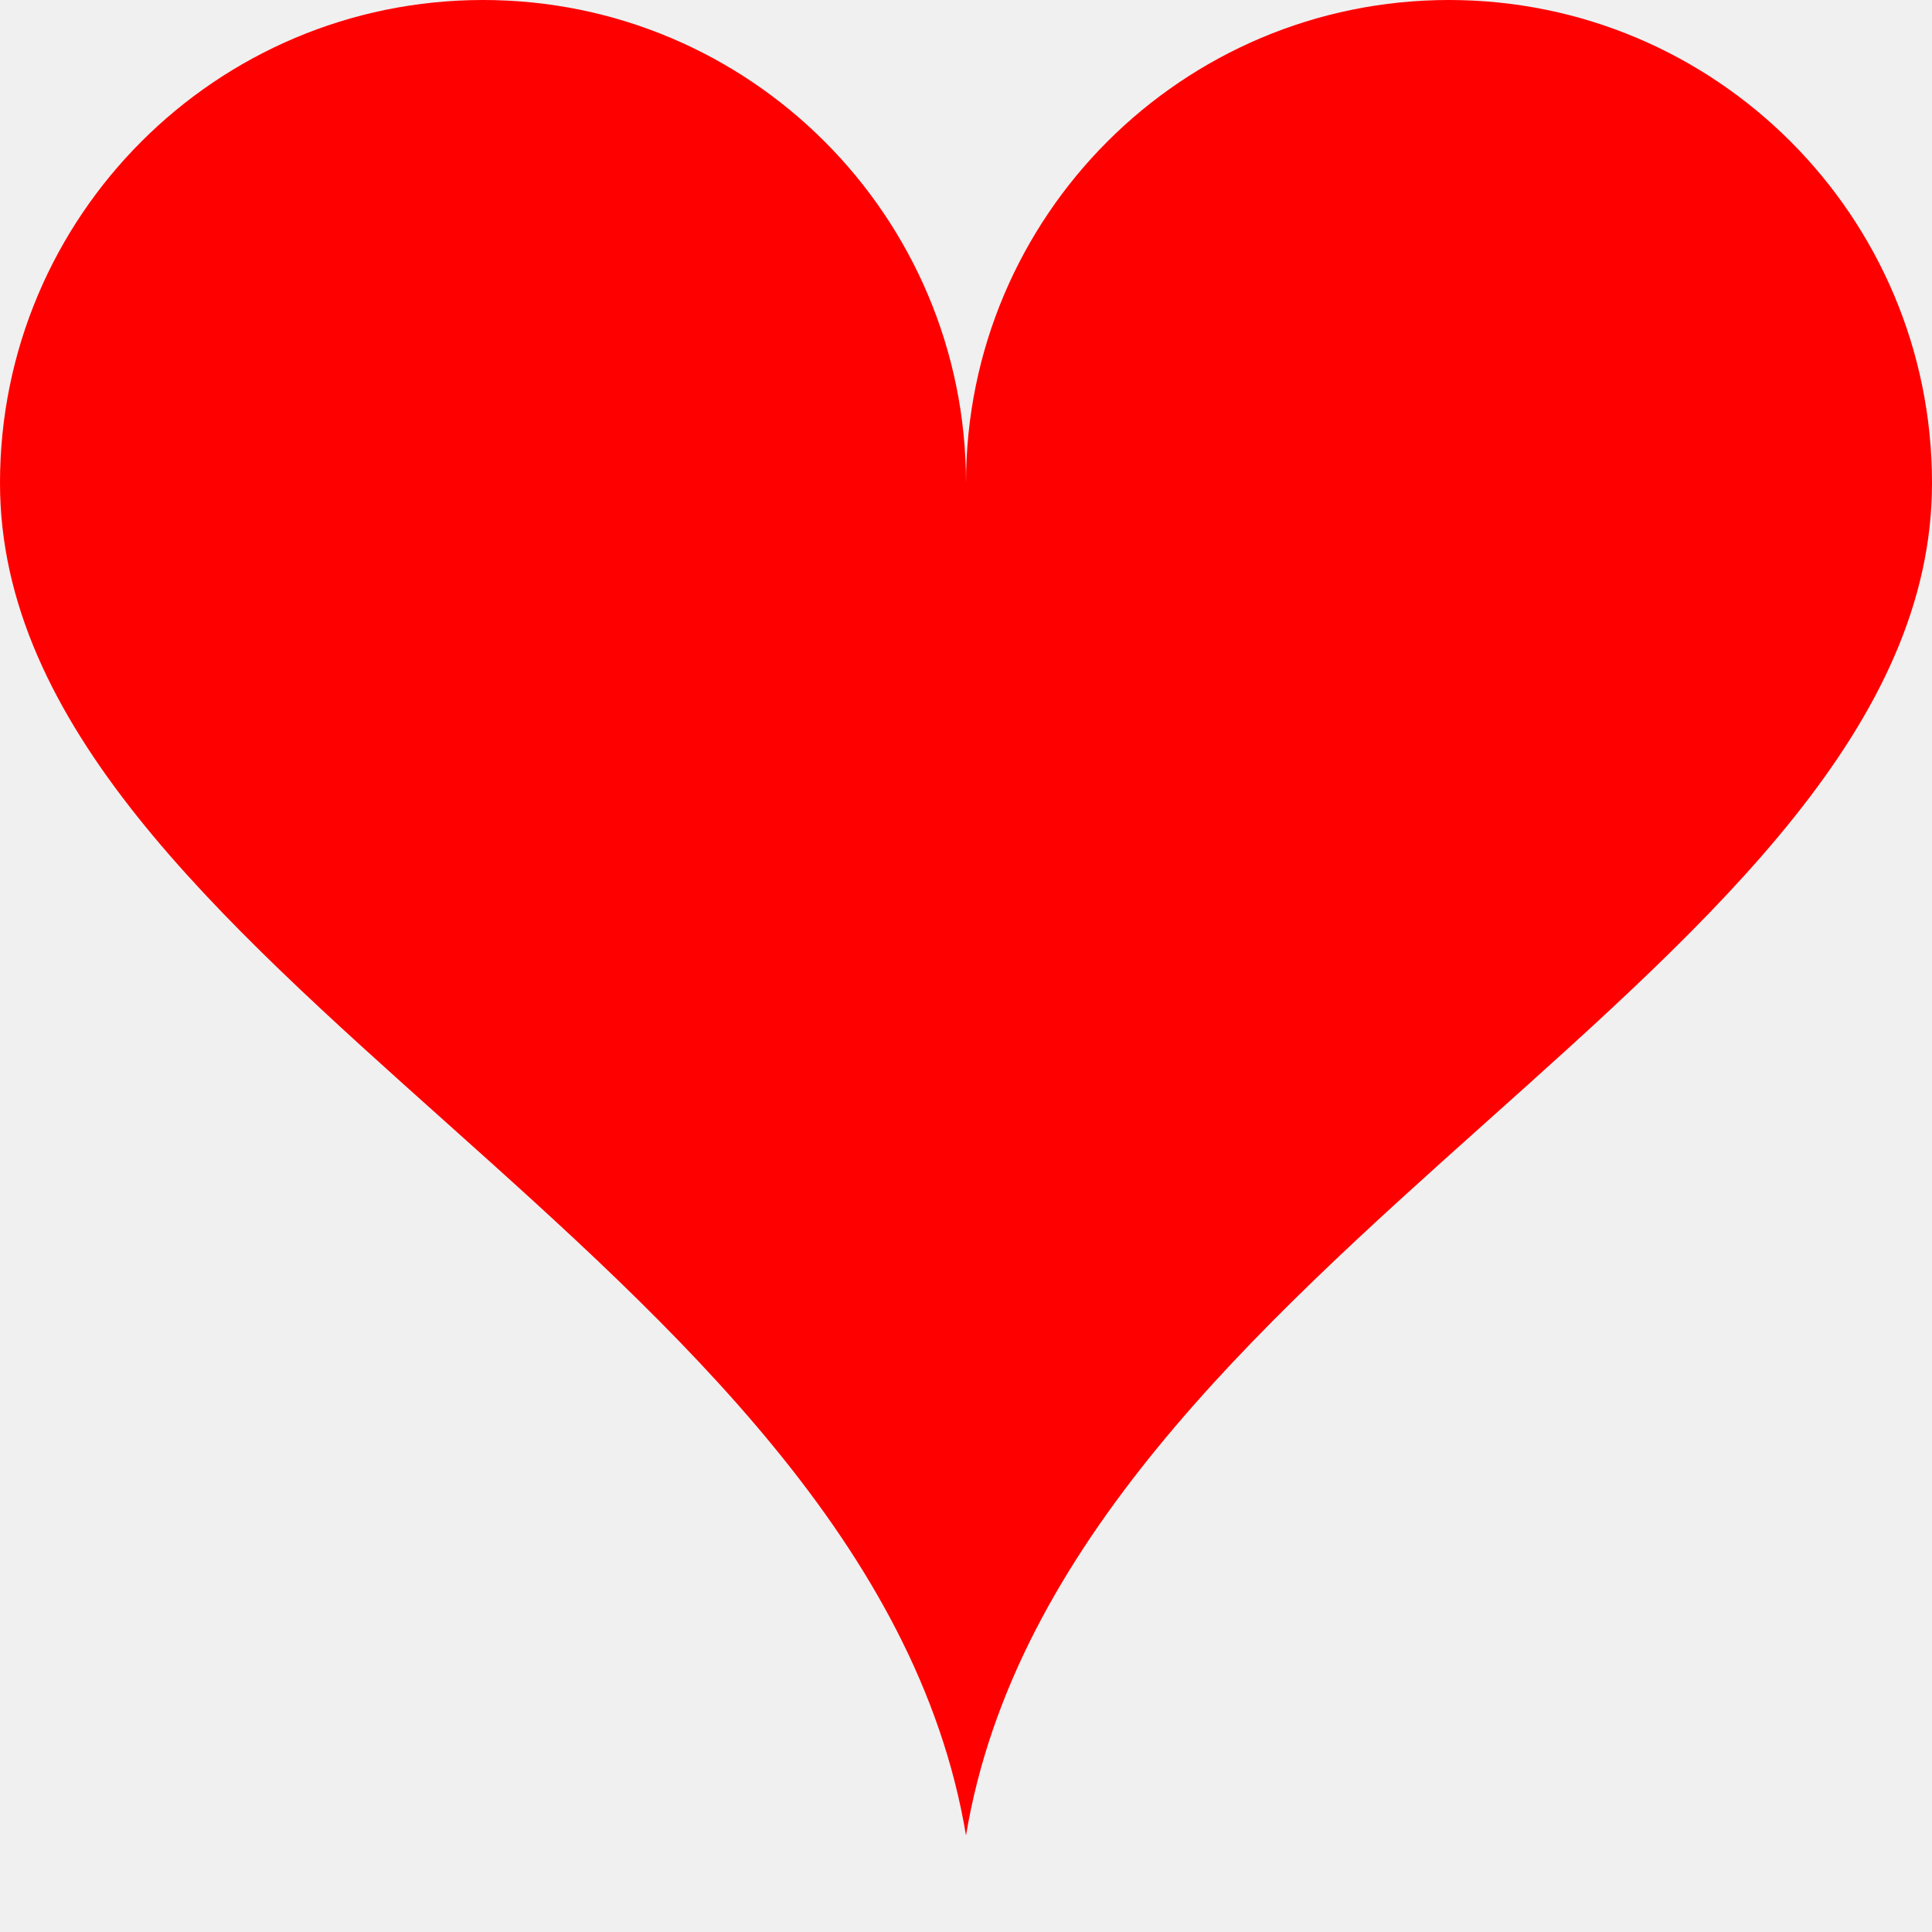
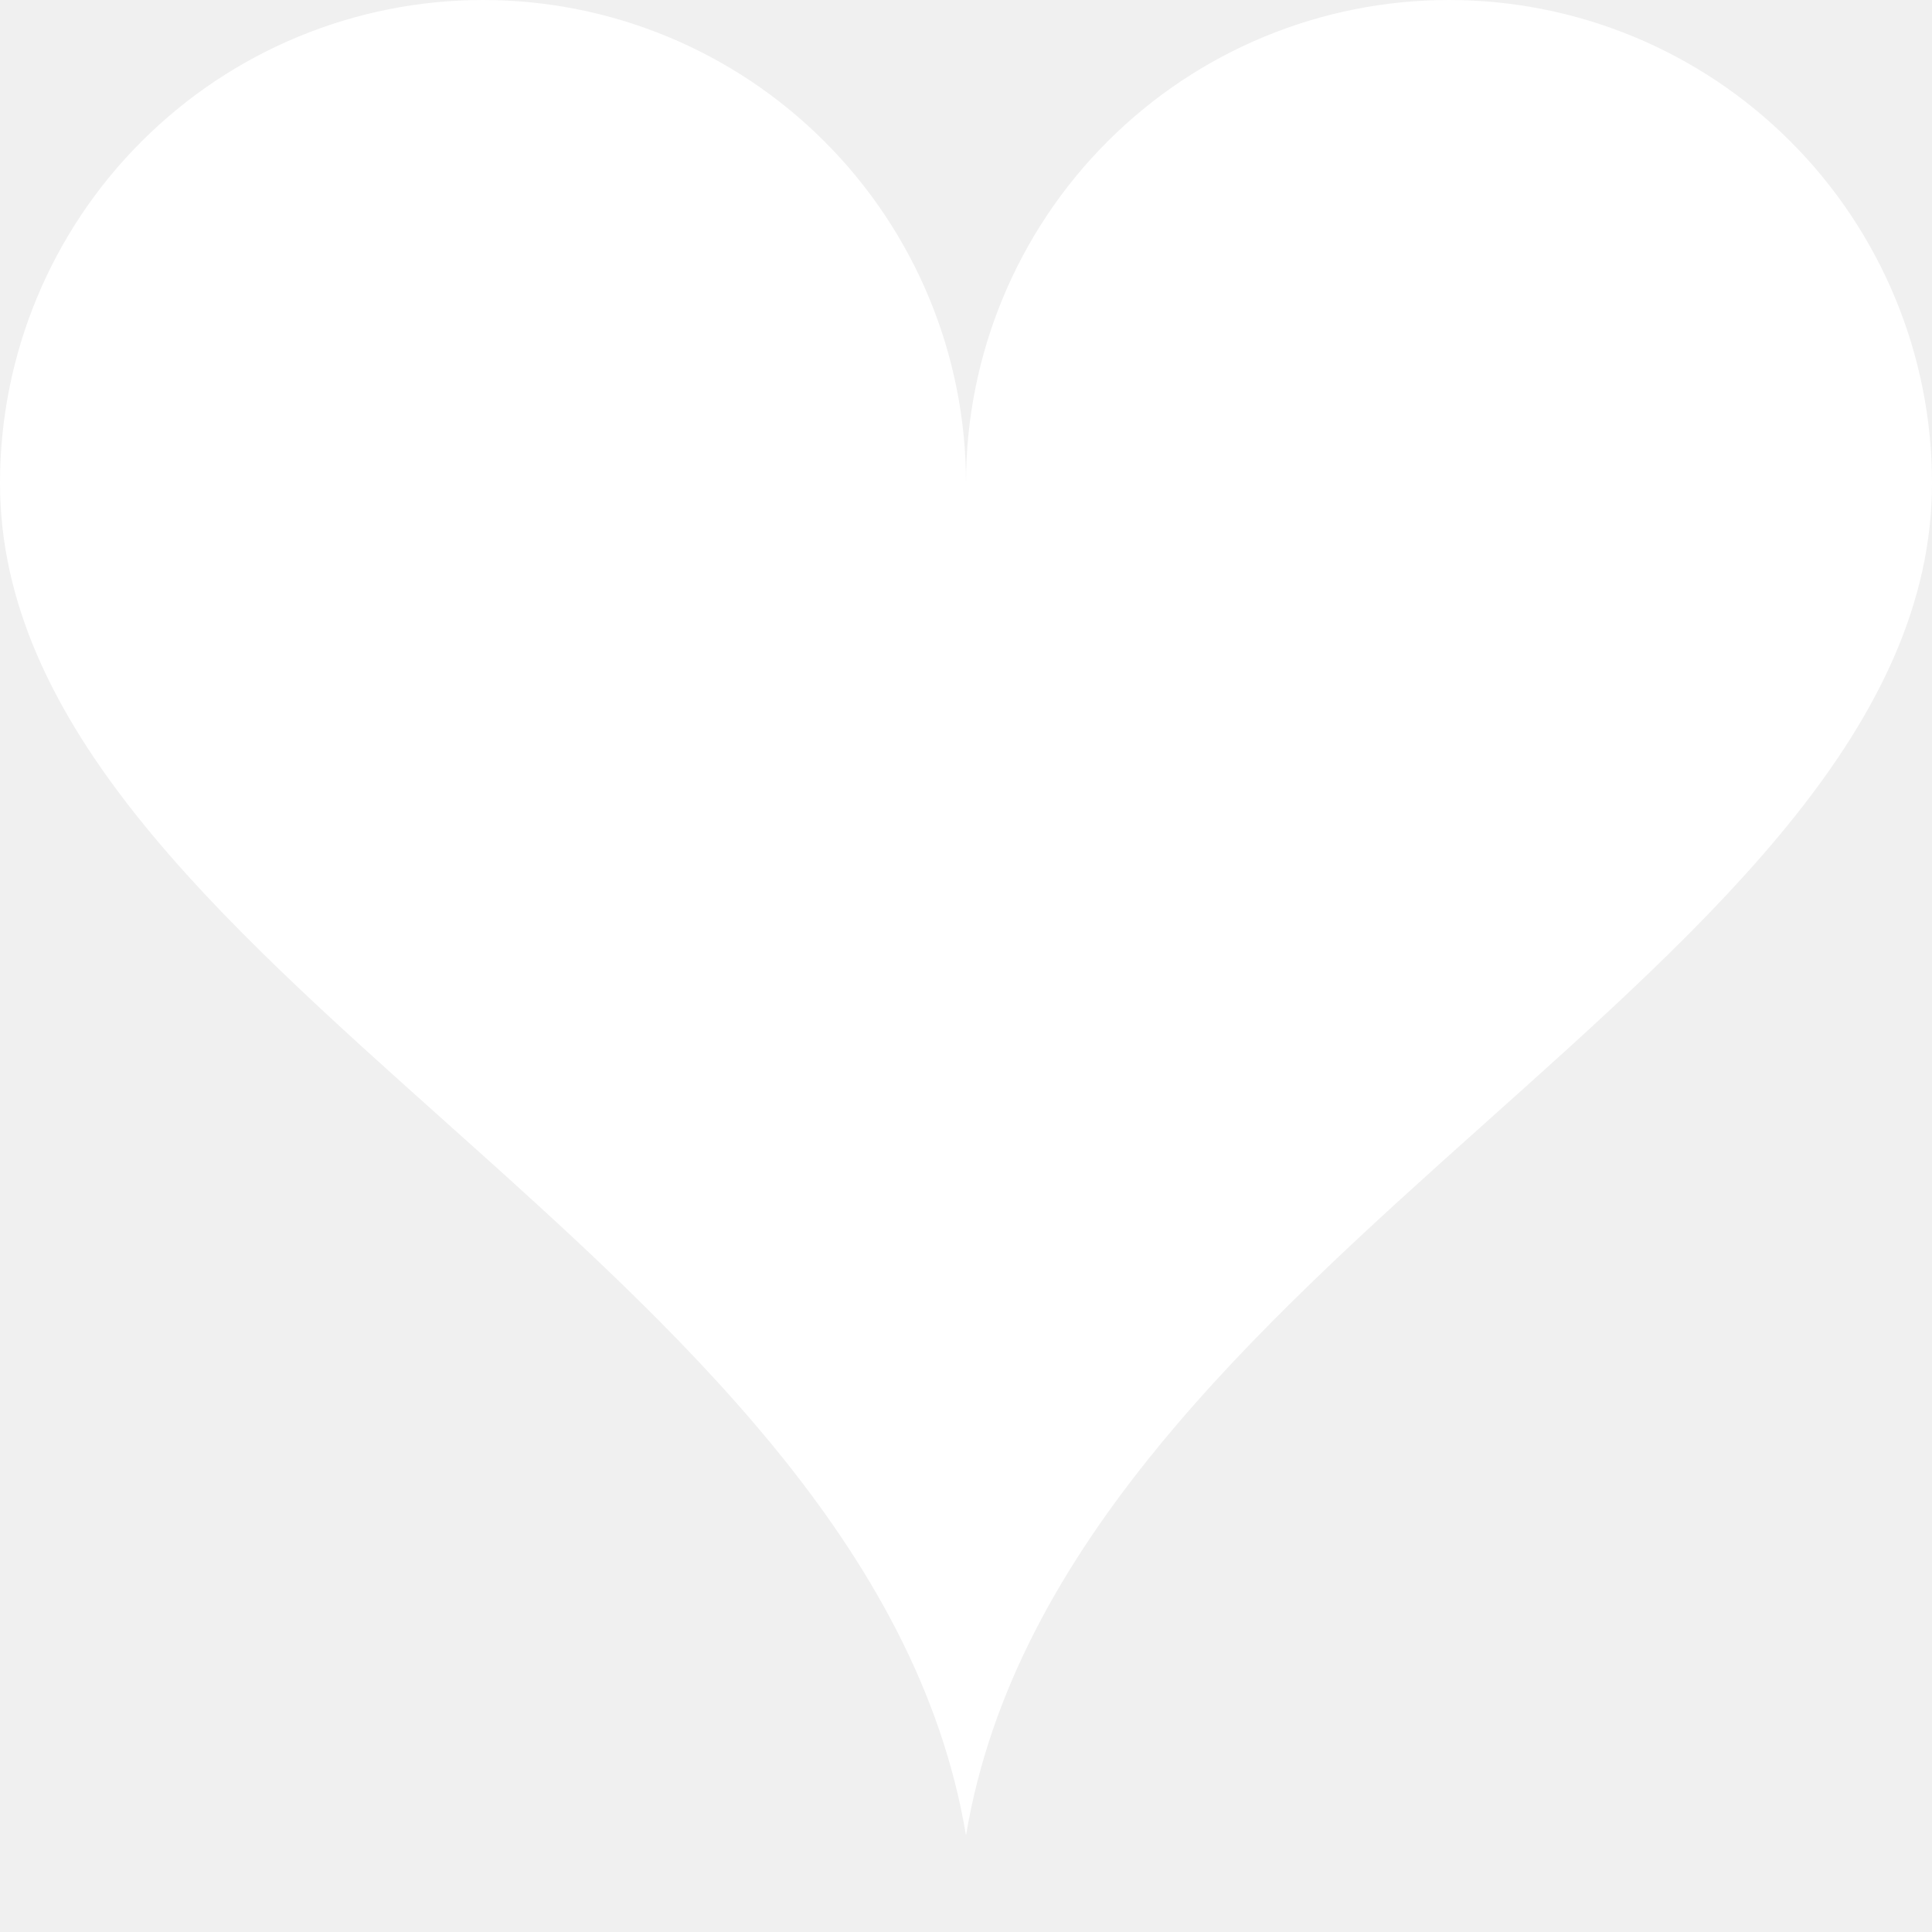
- <svg xmlns="http://www.w3.org/2000/svg" xmlns:xlink="http://www.w3.org/1999/xlink" id="svg13" width="200" height="200" version="1.1">
-   <defs id="defs8">
-     <path d="M 0,0 A 50,50 90 0 1 100,0 C 100,50 10,80 0,140" id="arc" />
-     <g id="heartgroup">
-       <use height="100%" width="100%" y="0" x="0" id="use3" xlink:href="#arc" />
-       <use height="100%" width="100%" y="0" x="0" id="use5" transform="scale(-1,1)" xlink:href="#arc" />
+ <svg xmlns="http://www.w3.org/2000/svg" width="25" height="25" viewBox="0 0 25 25" fill="none">
+   <g id="heart 1">
+     <g id="redheart">
+       <g id="use10">
+         <path id="use3" d="M12.5 6.25C12.5 4.592 11.841 3.003 10.669 1.831C9.497 0.658 7.908 0 6.25 0C4.592 0 3.003 0.658 1.831 1.831C0.658 3.003 0 4.592 0 6.25C0 12.5 11.25 16.25 12.5 23.75" fill="white" />
+         <path id="use5" d="M12.5 6.25C12.5 4.592 13.159 3.003 14.331 1.831C15.503 0.658 17.092 0 18.75 0C20.408 0 21.997 0.658 23.169 1.831C24.341 3.003 25 4.592 25 6.25C25 12.5 13.75 16.25 12.5 23.75" fill="white" />
+       </g>
    </g>
-   </defs>
-   <g transform="translate(100,50)" id="redheart">
-     <use height="100%" width="100%" y="0" x="0" style="fill:#ff0000;stroke:none" id="use10" xlink:href="#heartgroup" />
  </g>
</svg>
